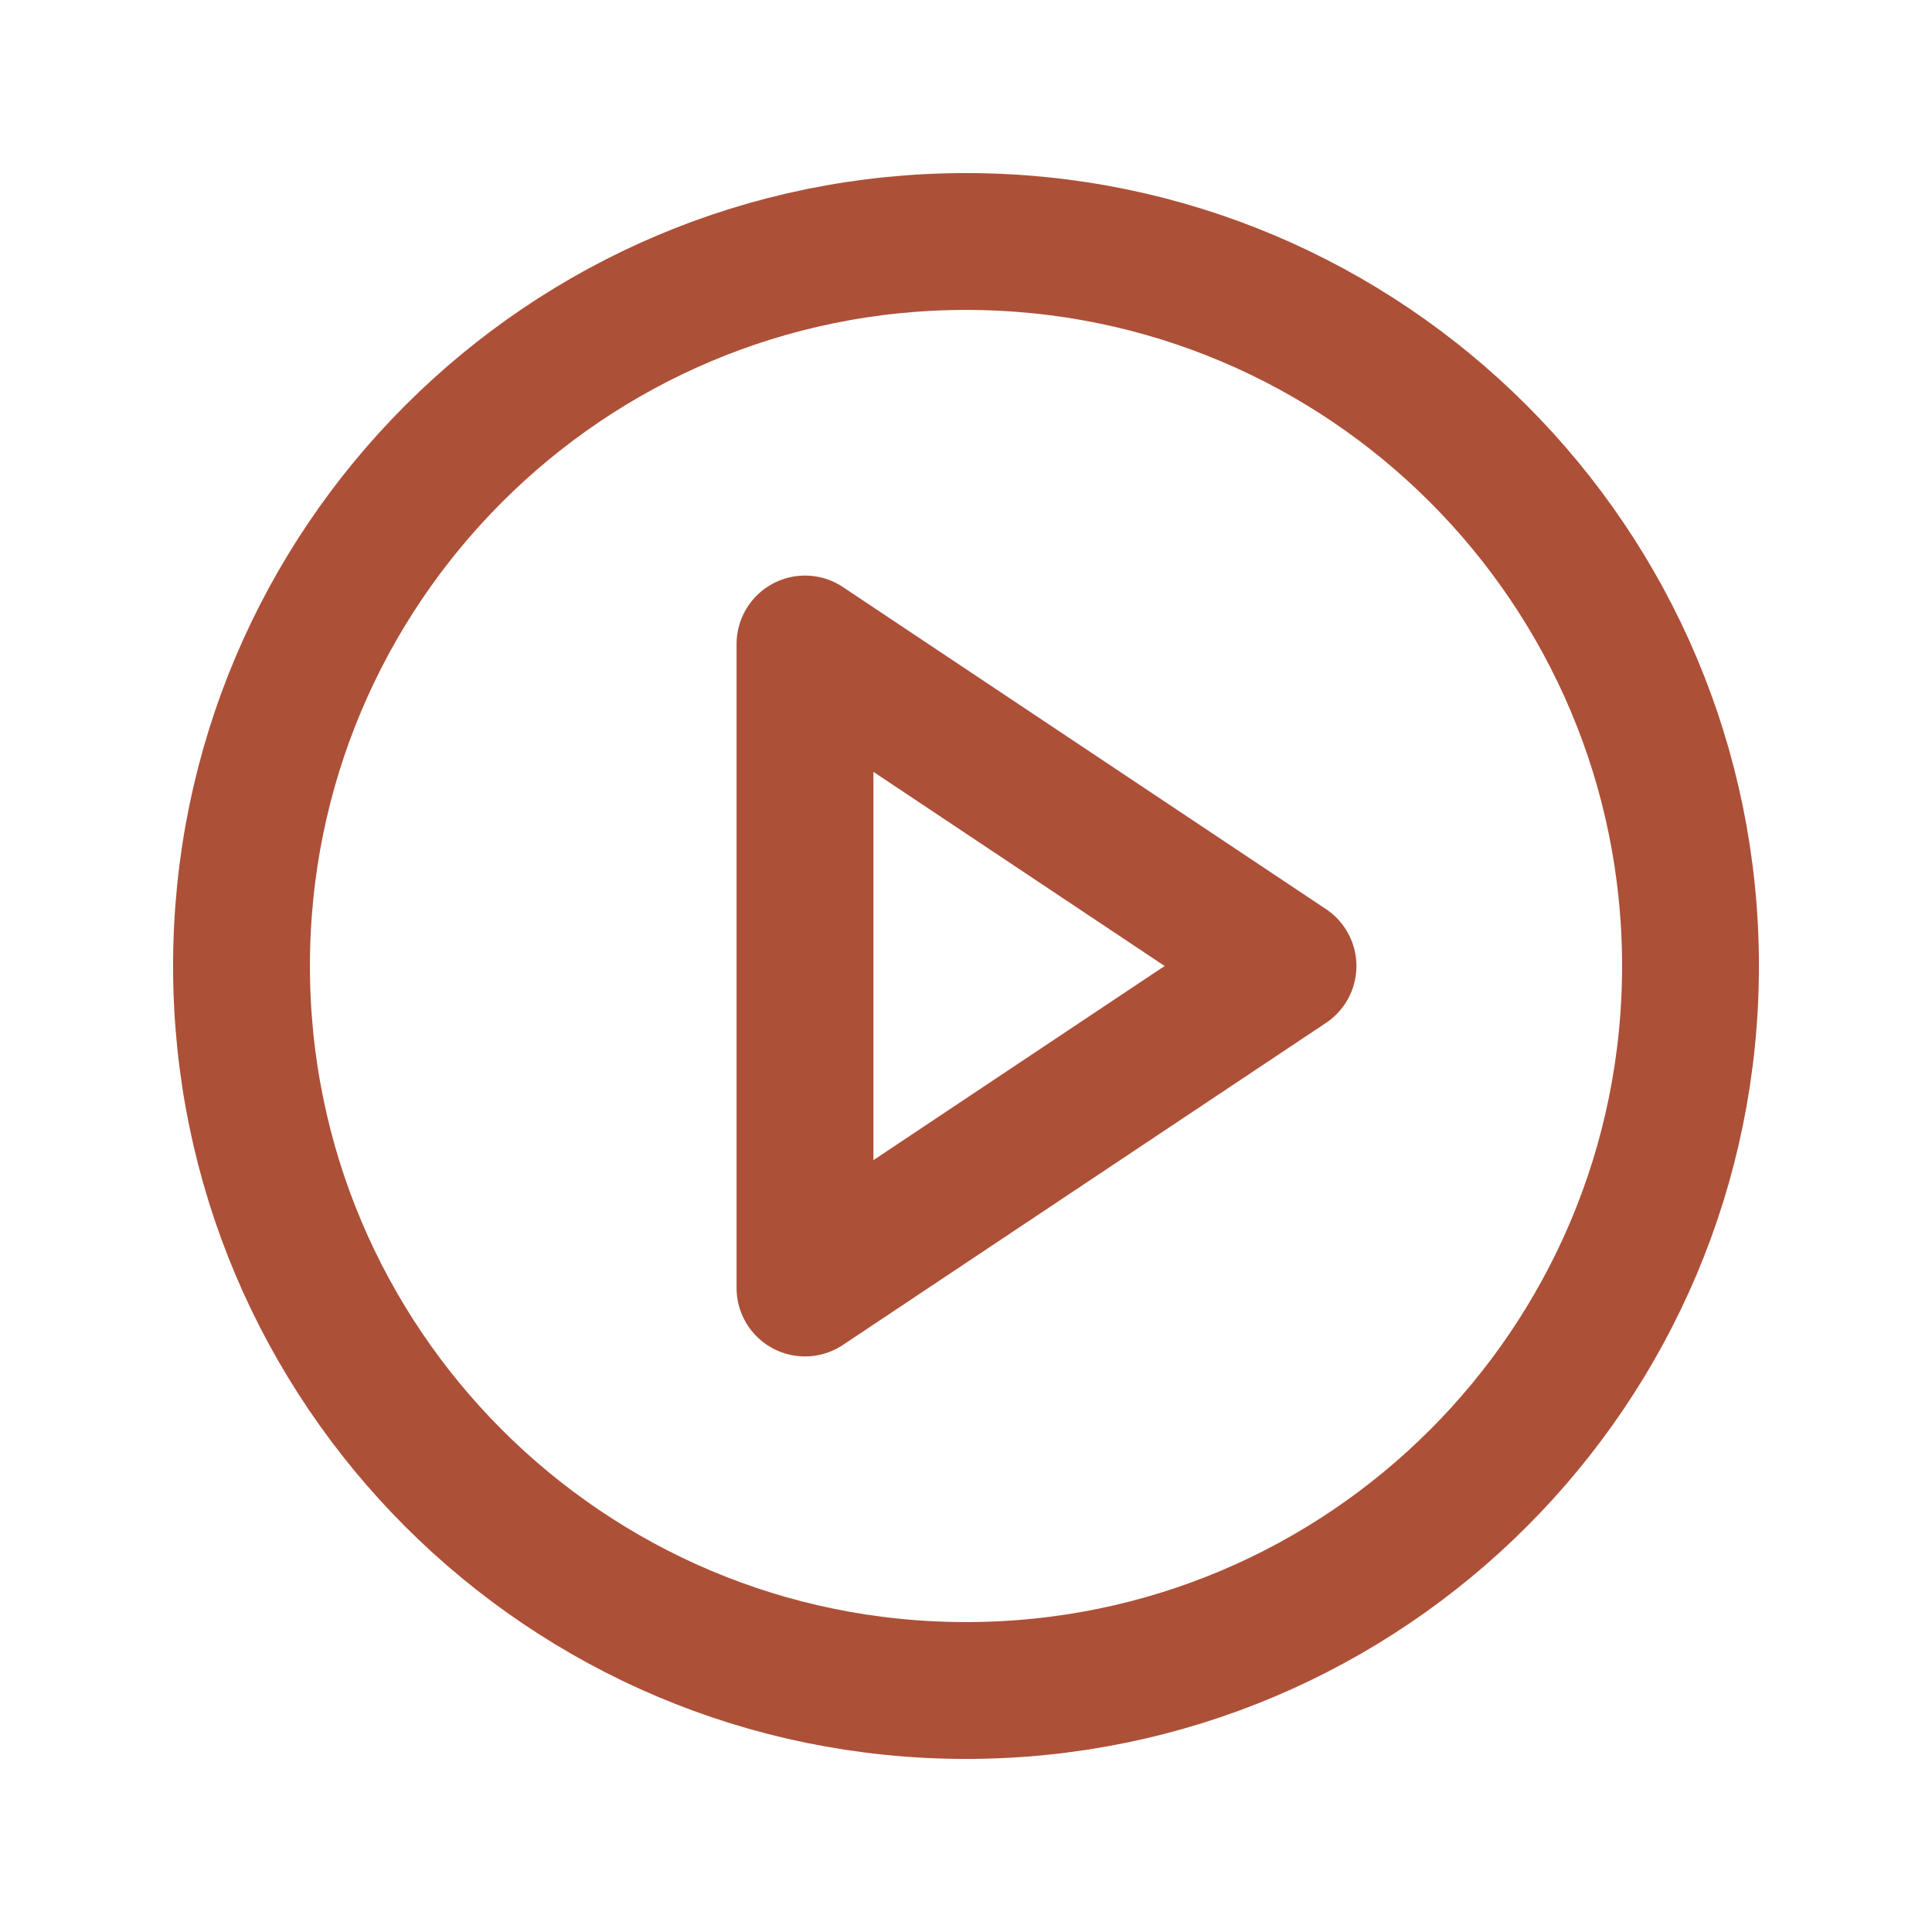
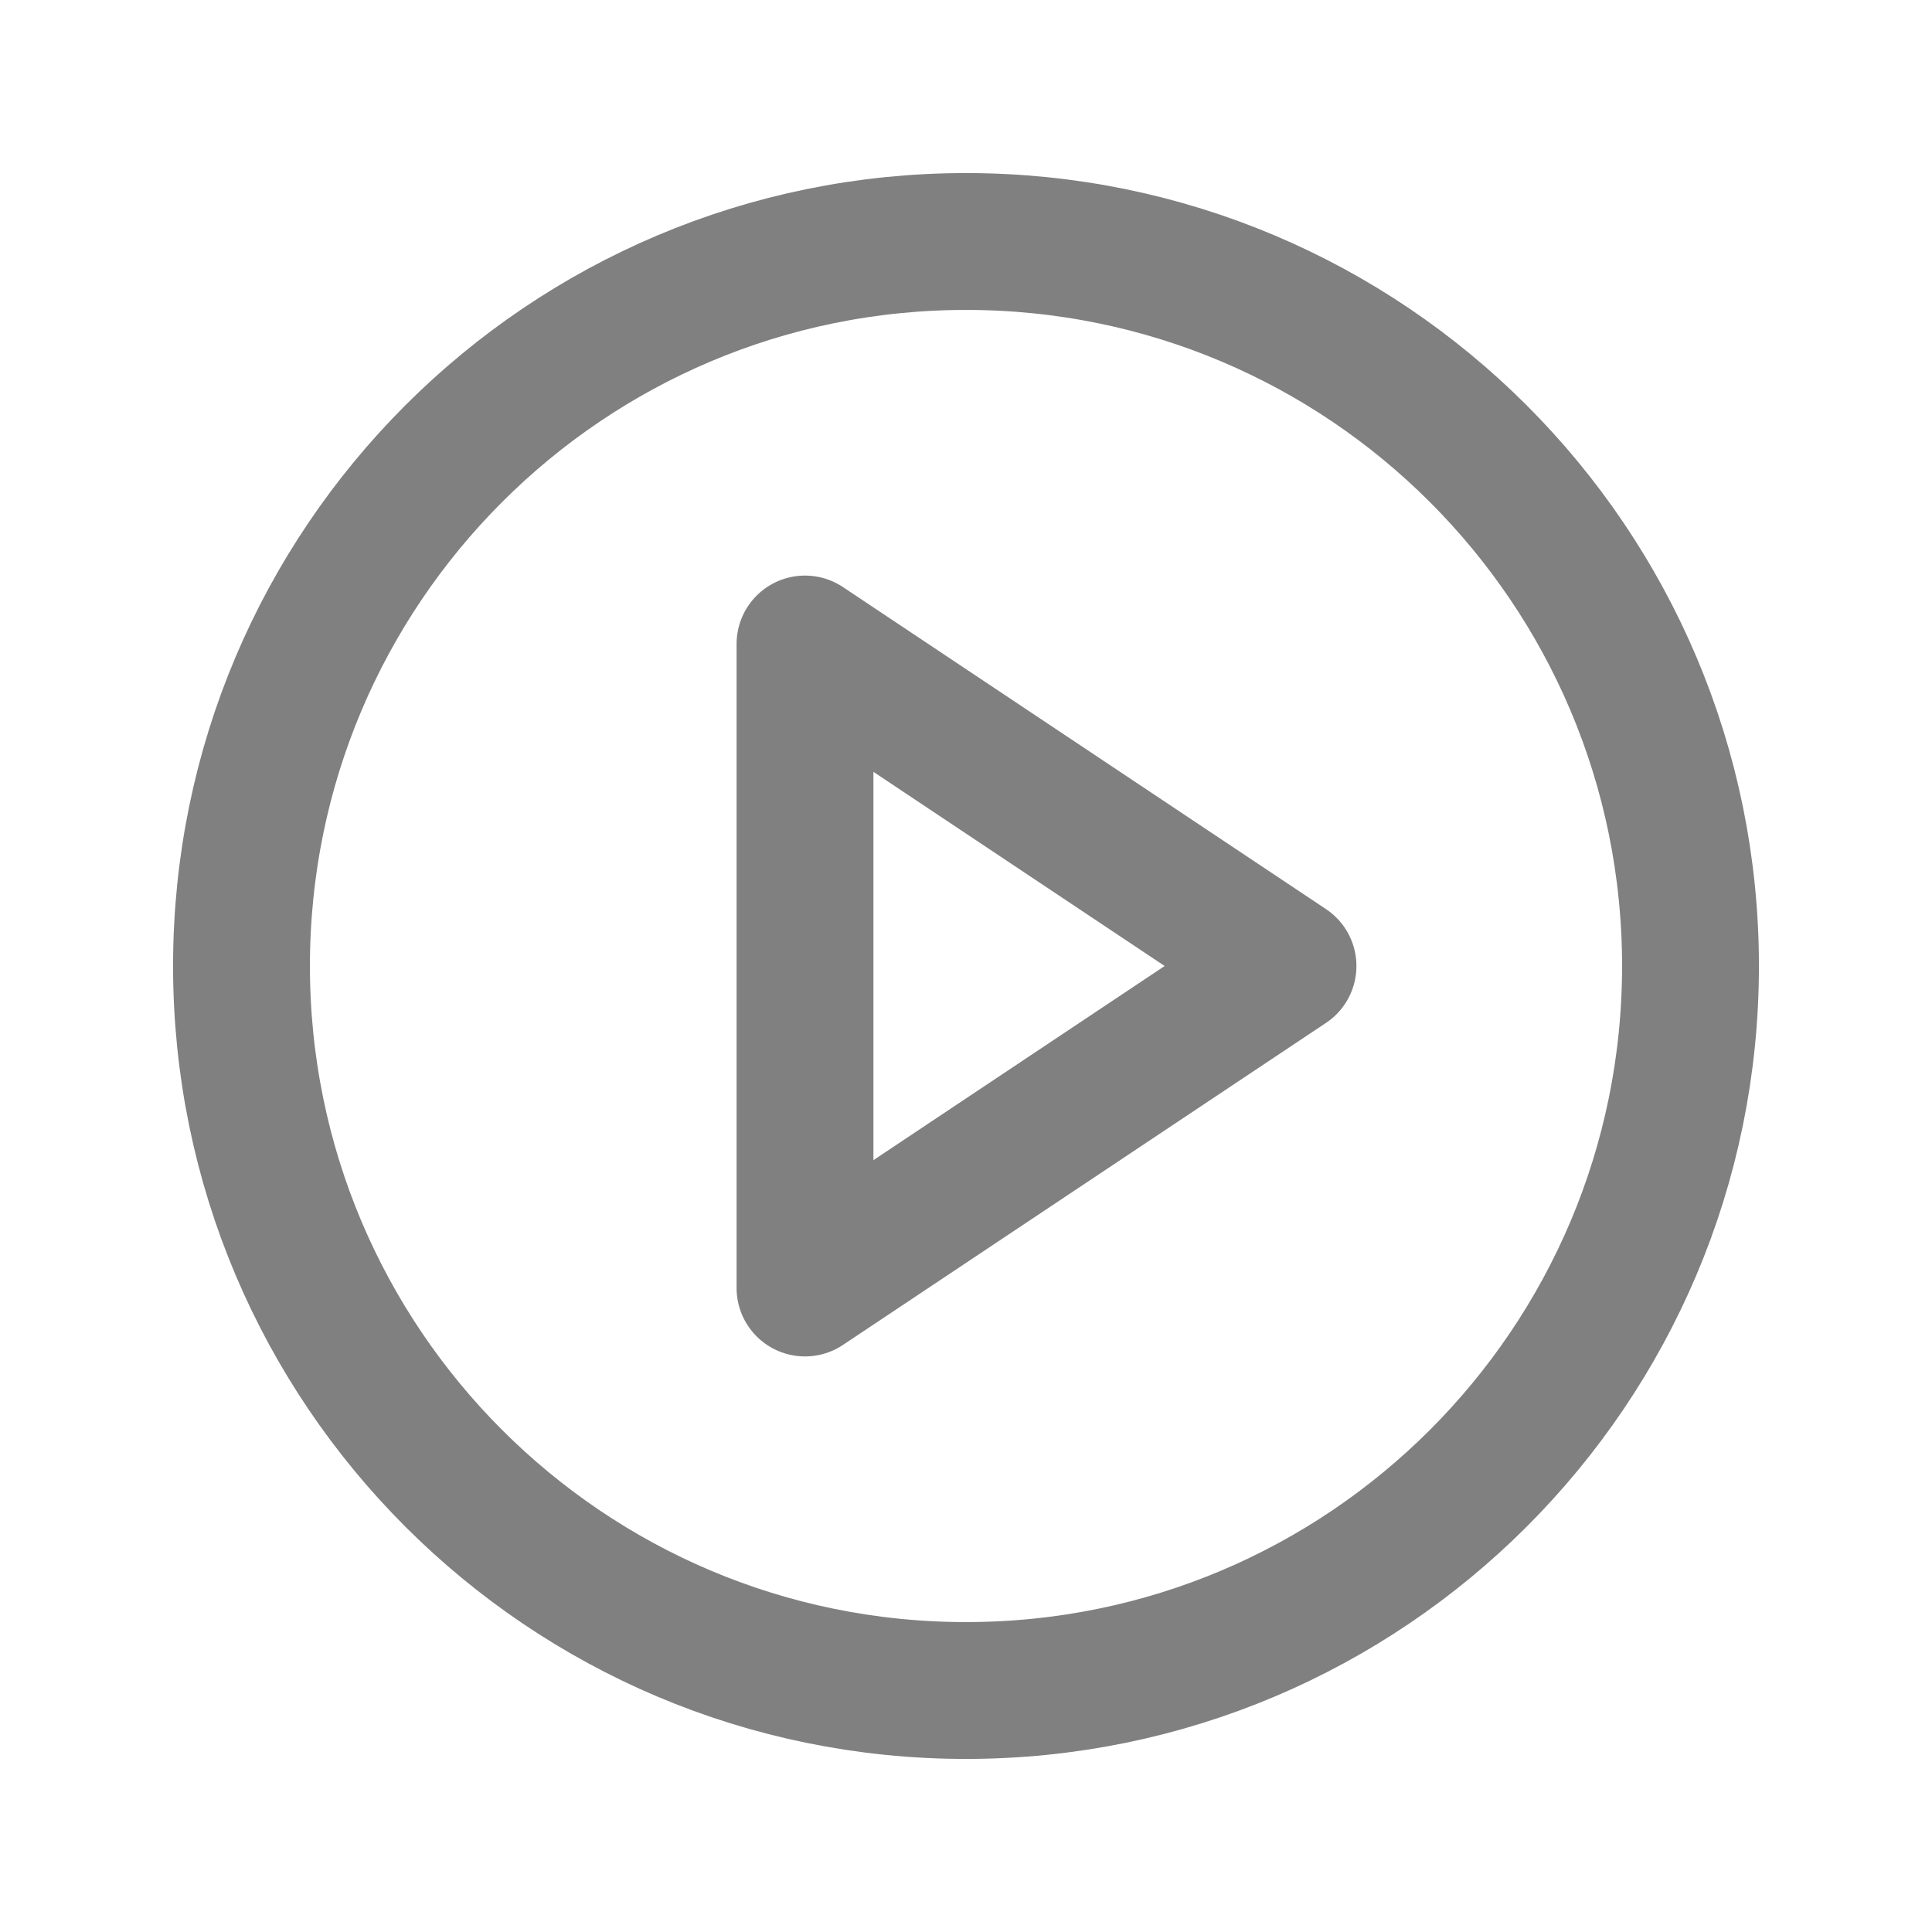
- <svg xmlns="http://www.w3.org/2000/svg" width="24" height="24" viewBox="0 0 24 24" fill="none" stroke="#AD5038" stroke-width="1.7" stroke-linecap="round" stroke-linejoin="round">
+ <svg xmlns="http://www.w3.org/2000/svg" width="24" height="24" viewBox="0 0 24 24" fill="none" stroke="#808080" stroke-width="1.7" stroke-linecap="round" stroke-linejoin="round">
  <circle cx="12" cy="12" r="9" />
  <path d="m10 8 6 4-6 4Z" />
</svg>
